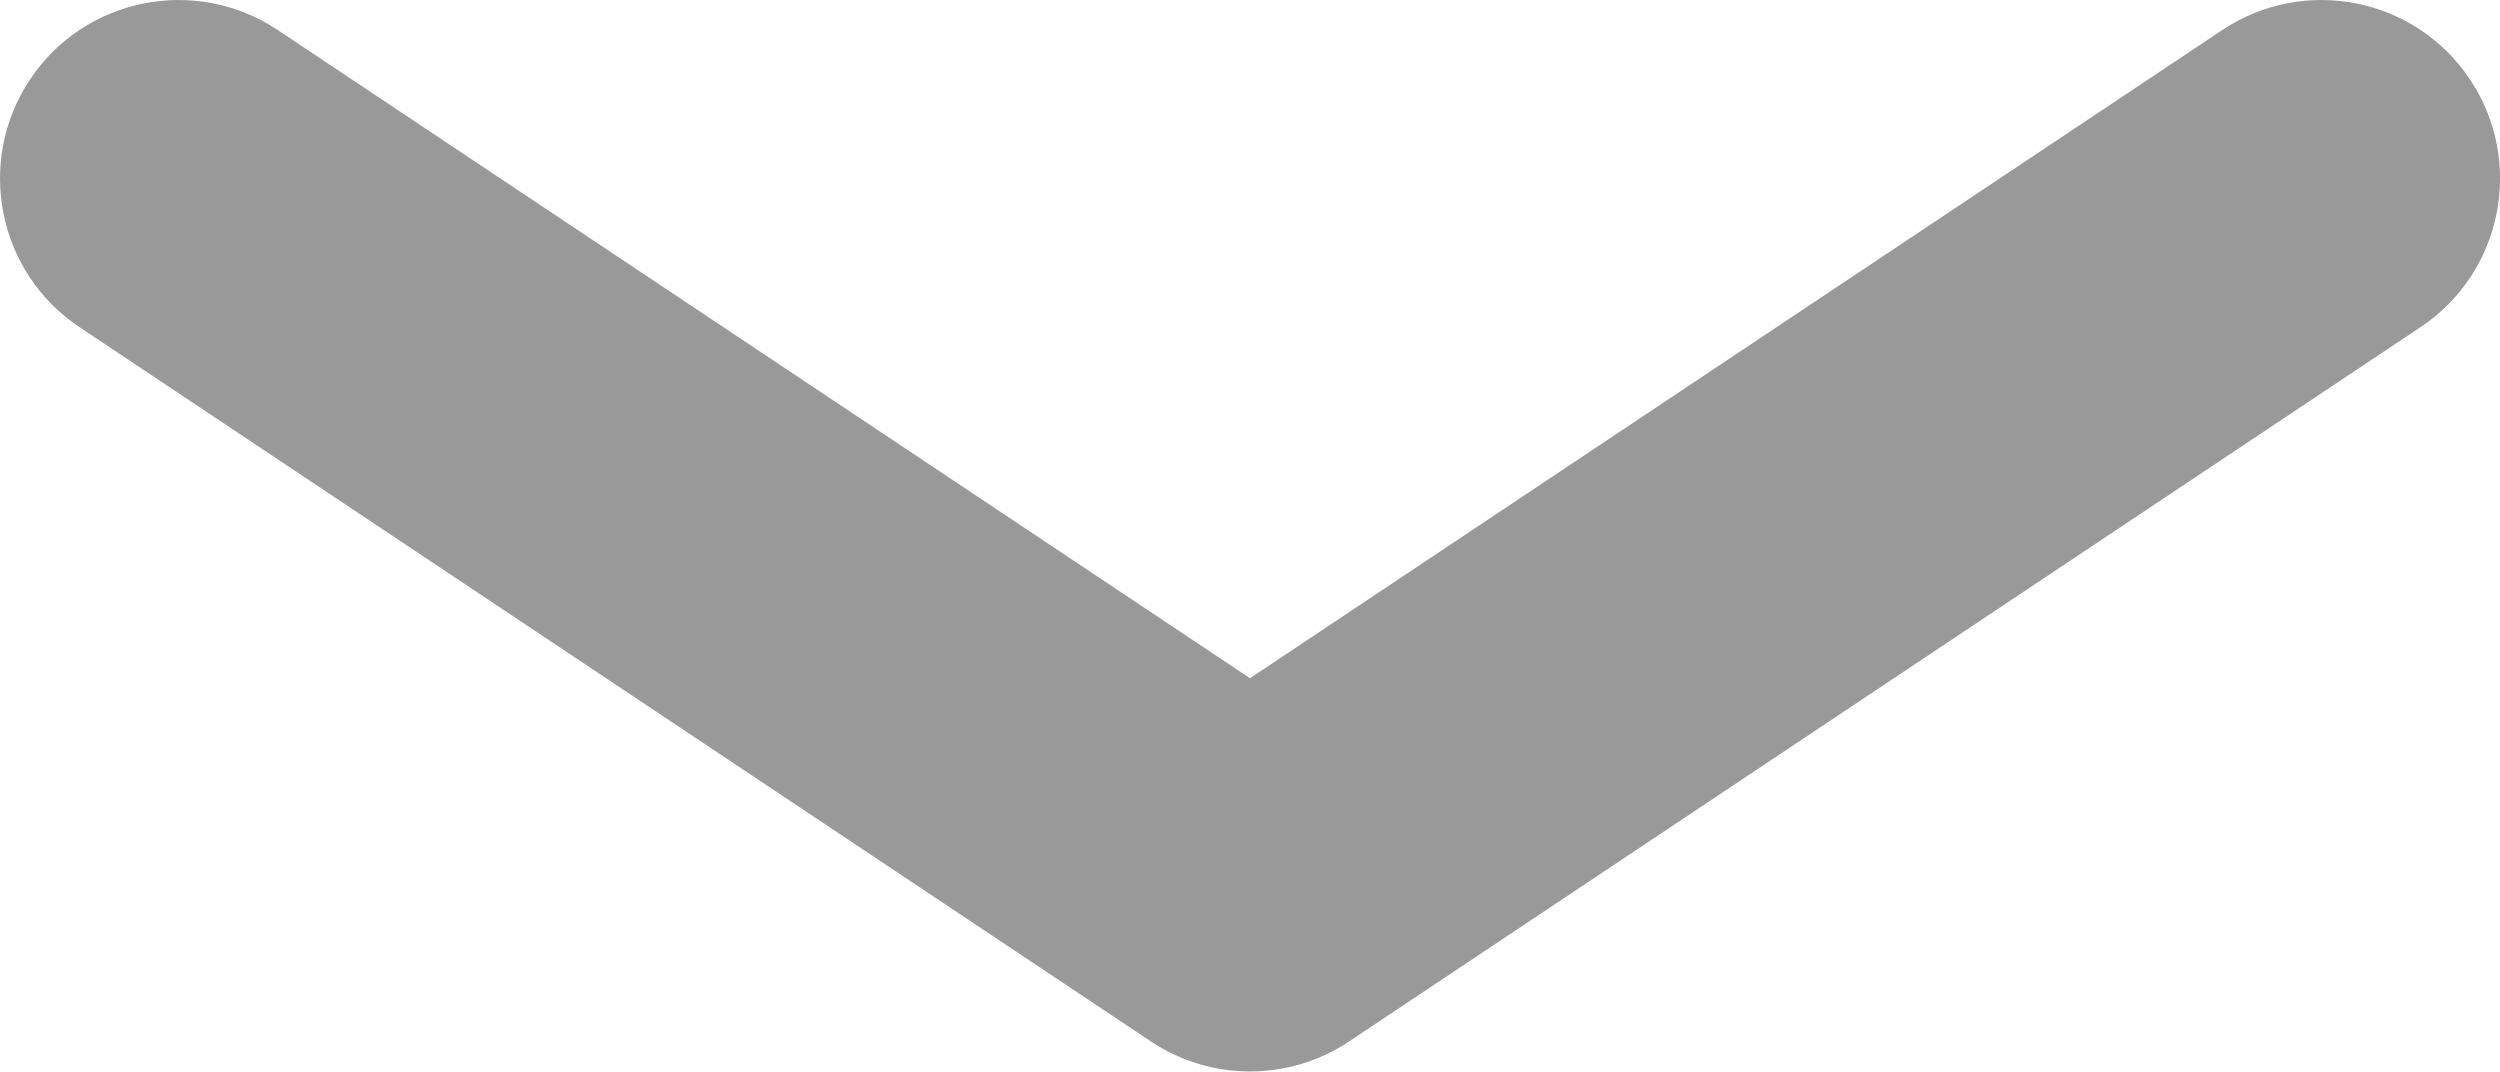
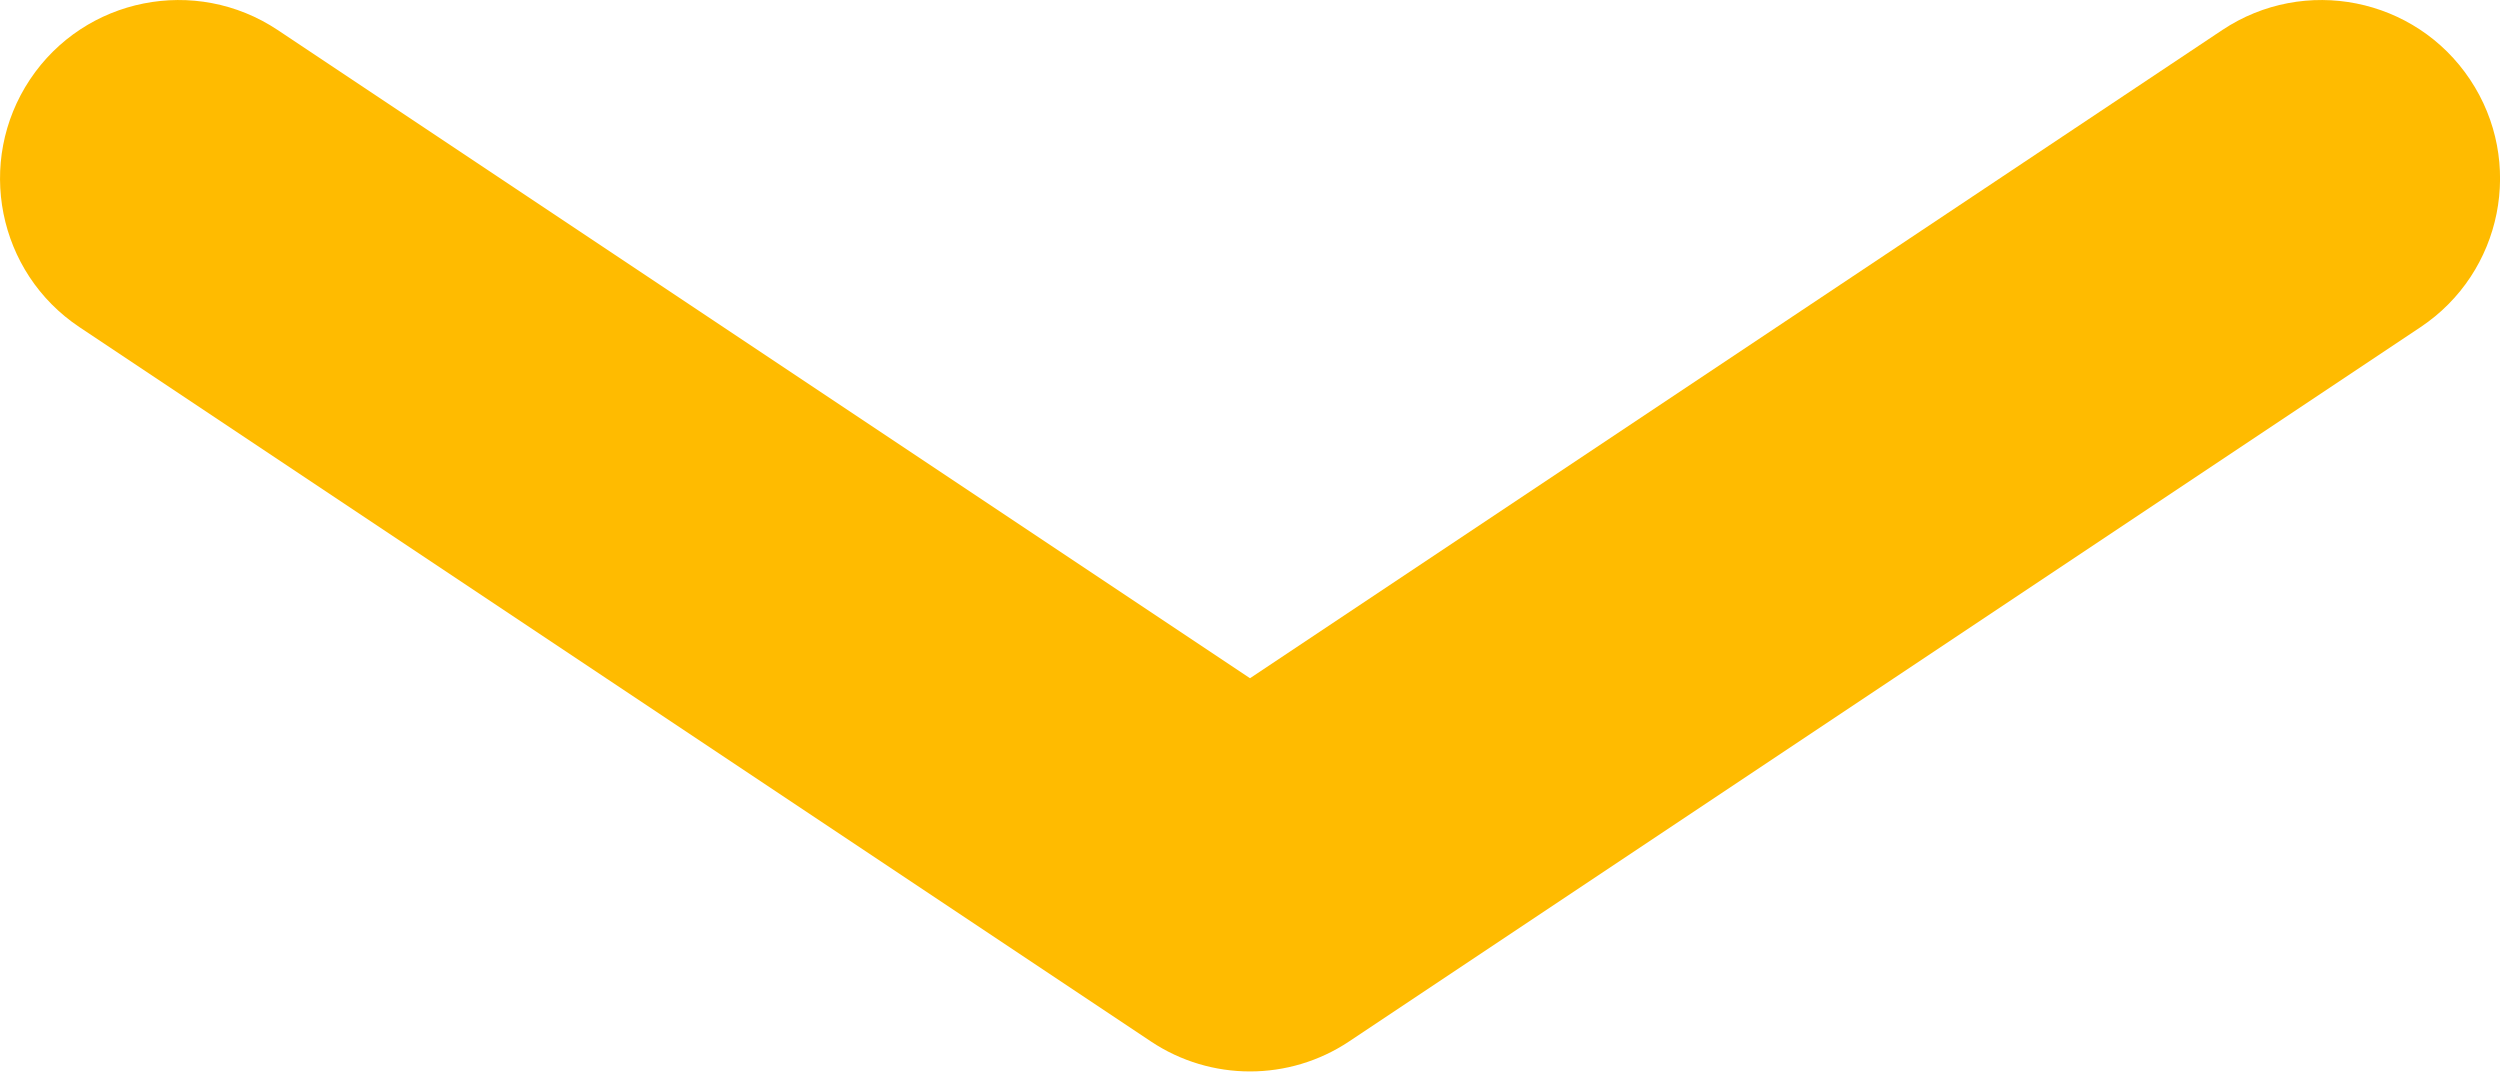
<svg xmlns="http://www.w3.org/2000/svg" width="14" height="6" viewBox="0 0 14 6" fill="none">
-   <path fill-rule="evenodd" clip-rule="evenodd" d="M6.445 5.832C6.781 6.056 7.219 6.056 7.555 5.832L13.555 1.832C14.014 1.526 14.139 0.905 13.832 0.445C13.526 -0.014 12.905 -0.138 12.445 0.168L7 3.798L1.555 0.168C1.095 -0.138 0.474 -0.014 0.168 0.445C-0.138 0.905 -0.014 1.526 0.445 1.832L6.445 5.832Z" fill="#999999" />
+   <path fill-rule="evenodd" clip-rule="evenodd" d="M6.445 5.832C6.781 6.056 7.219 6.056 7.555 5.832L13.555 1.832C14.014 1.526 14.139 0.905 13.832 0.445C13.526 -0.014 12.905 -0.138 12.445 0.168L7 3.798L1.555 0.168C1.095 -0.138 0.474 -0.014 0.168 0.445C-0.138 0.905 -0.014 1.526 0.445 1.832L6.445 5.832Z" fill="#FFBB00" />
</svg>
